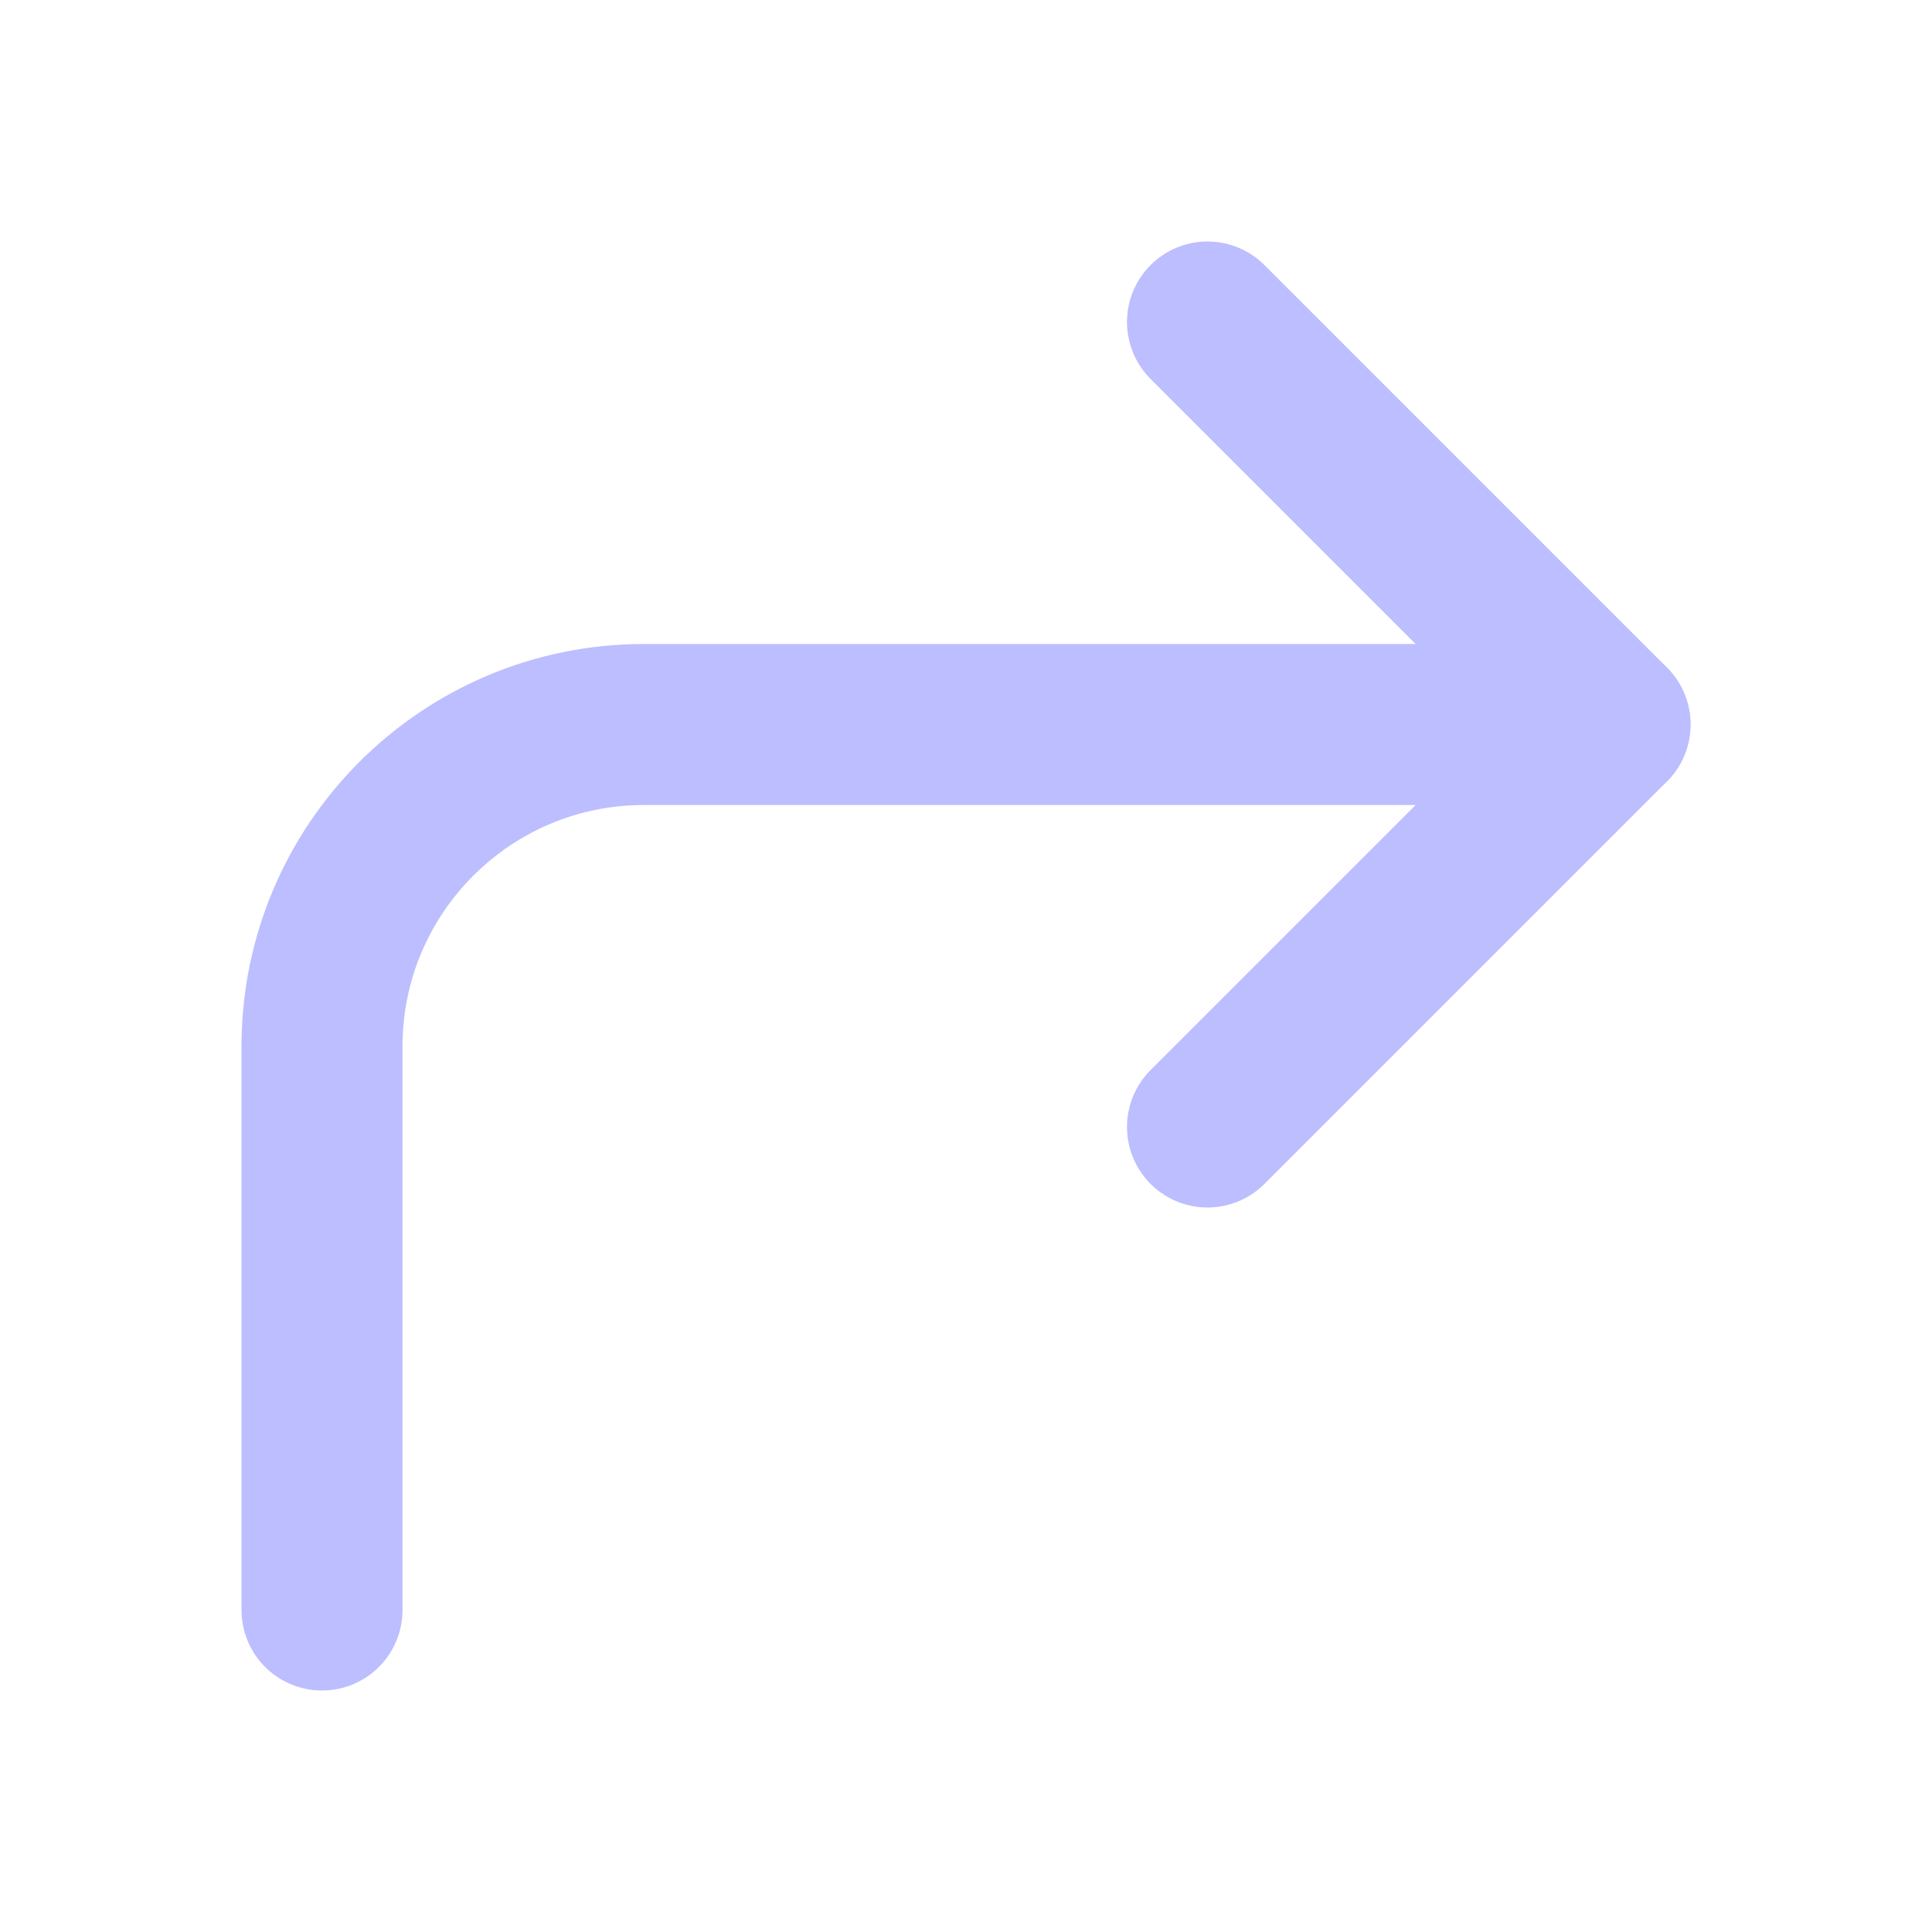
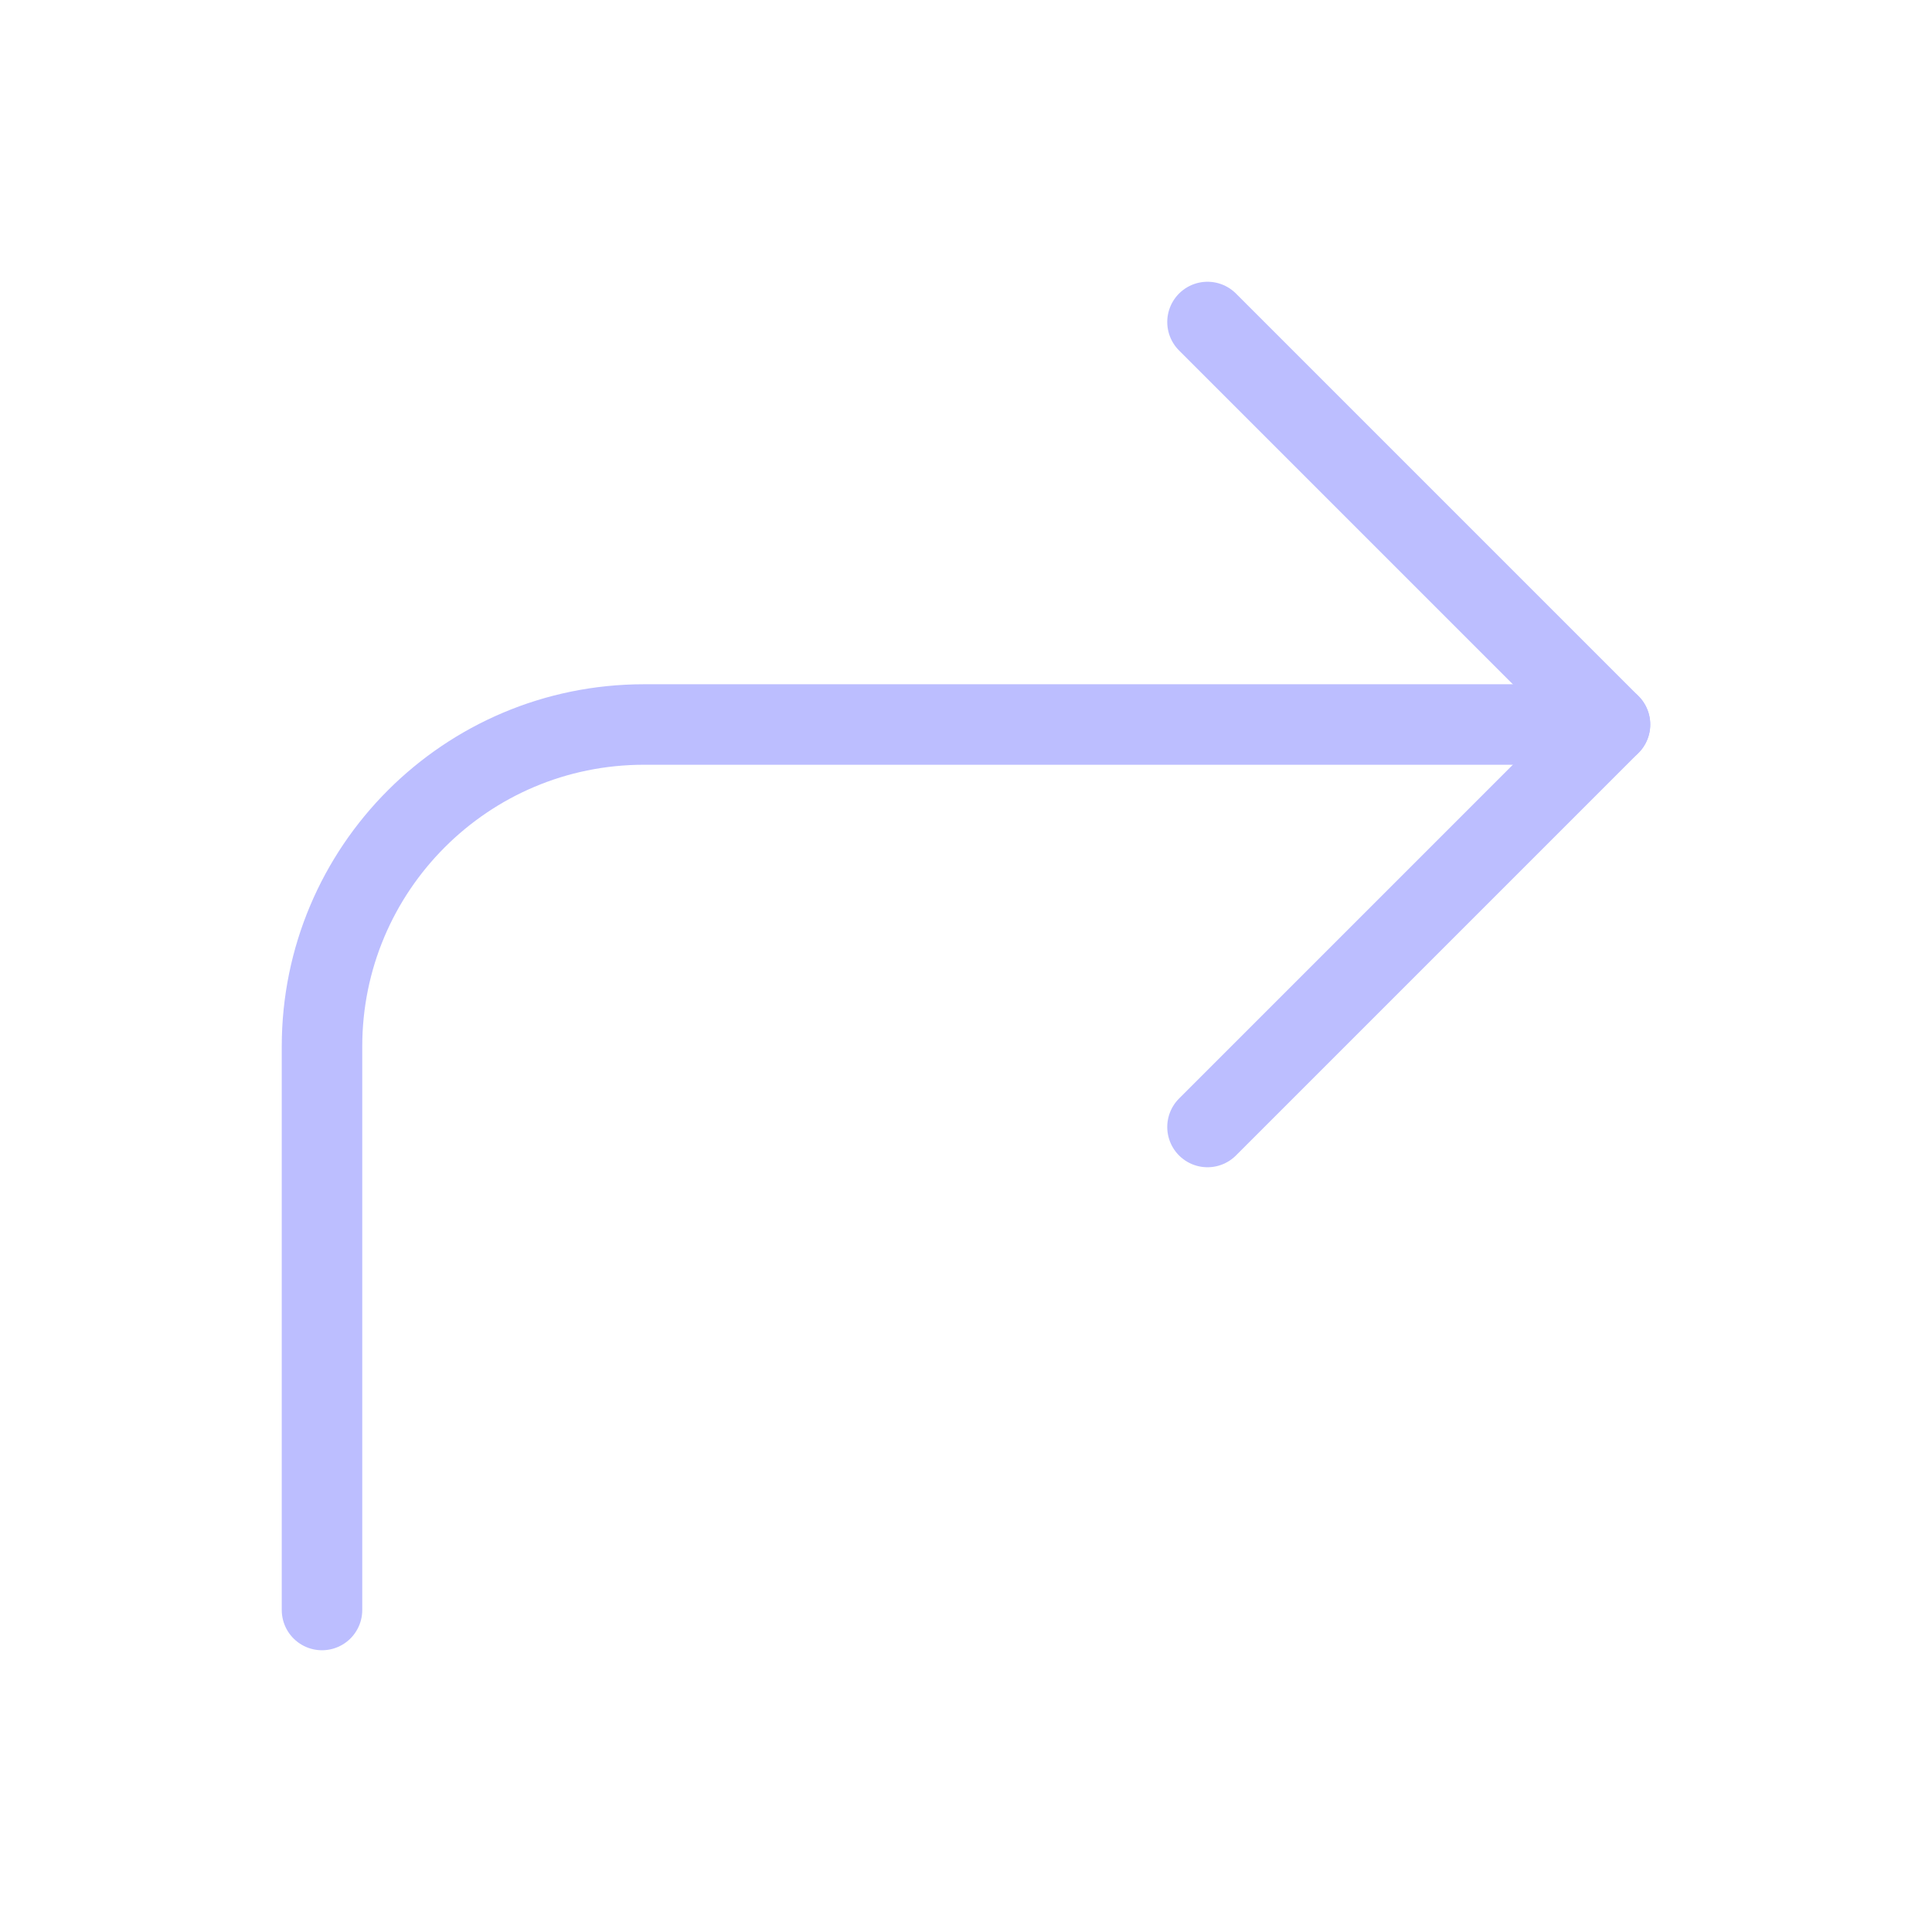
- <svg xmlns="http://www.w3.org/2000/svg" width="24" height="24" viewBox="0 0 24 24" fill="none" stroke="#bcbeff" stroke-width="2" stroke-linecap="round" stroke-linejoin="round" class="feather feather-corner-up-right">
+ <svg xmlns="http://www.w3.org/2000/svg" width="24" height="24" viewBox="0 0 24 24" fill="none" stroke="#bcbeff" stroke-width="1" stroke-linecap="round" stroke-linejoin="round" class="feather feather-corner-up-right">
  <polyline points="15 14 20 9 15 4" />
  <path d="M4 20v-7a4 4 0 0 1 4-4h12" />
</svg>
